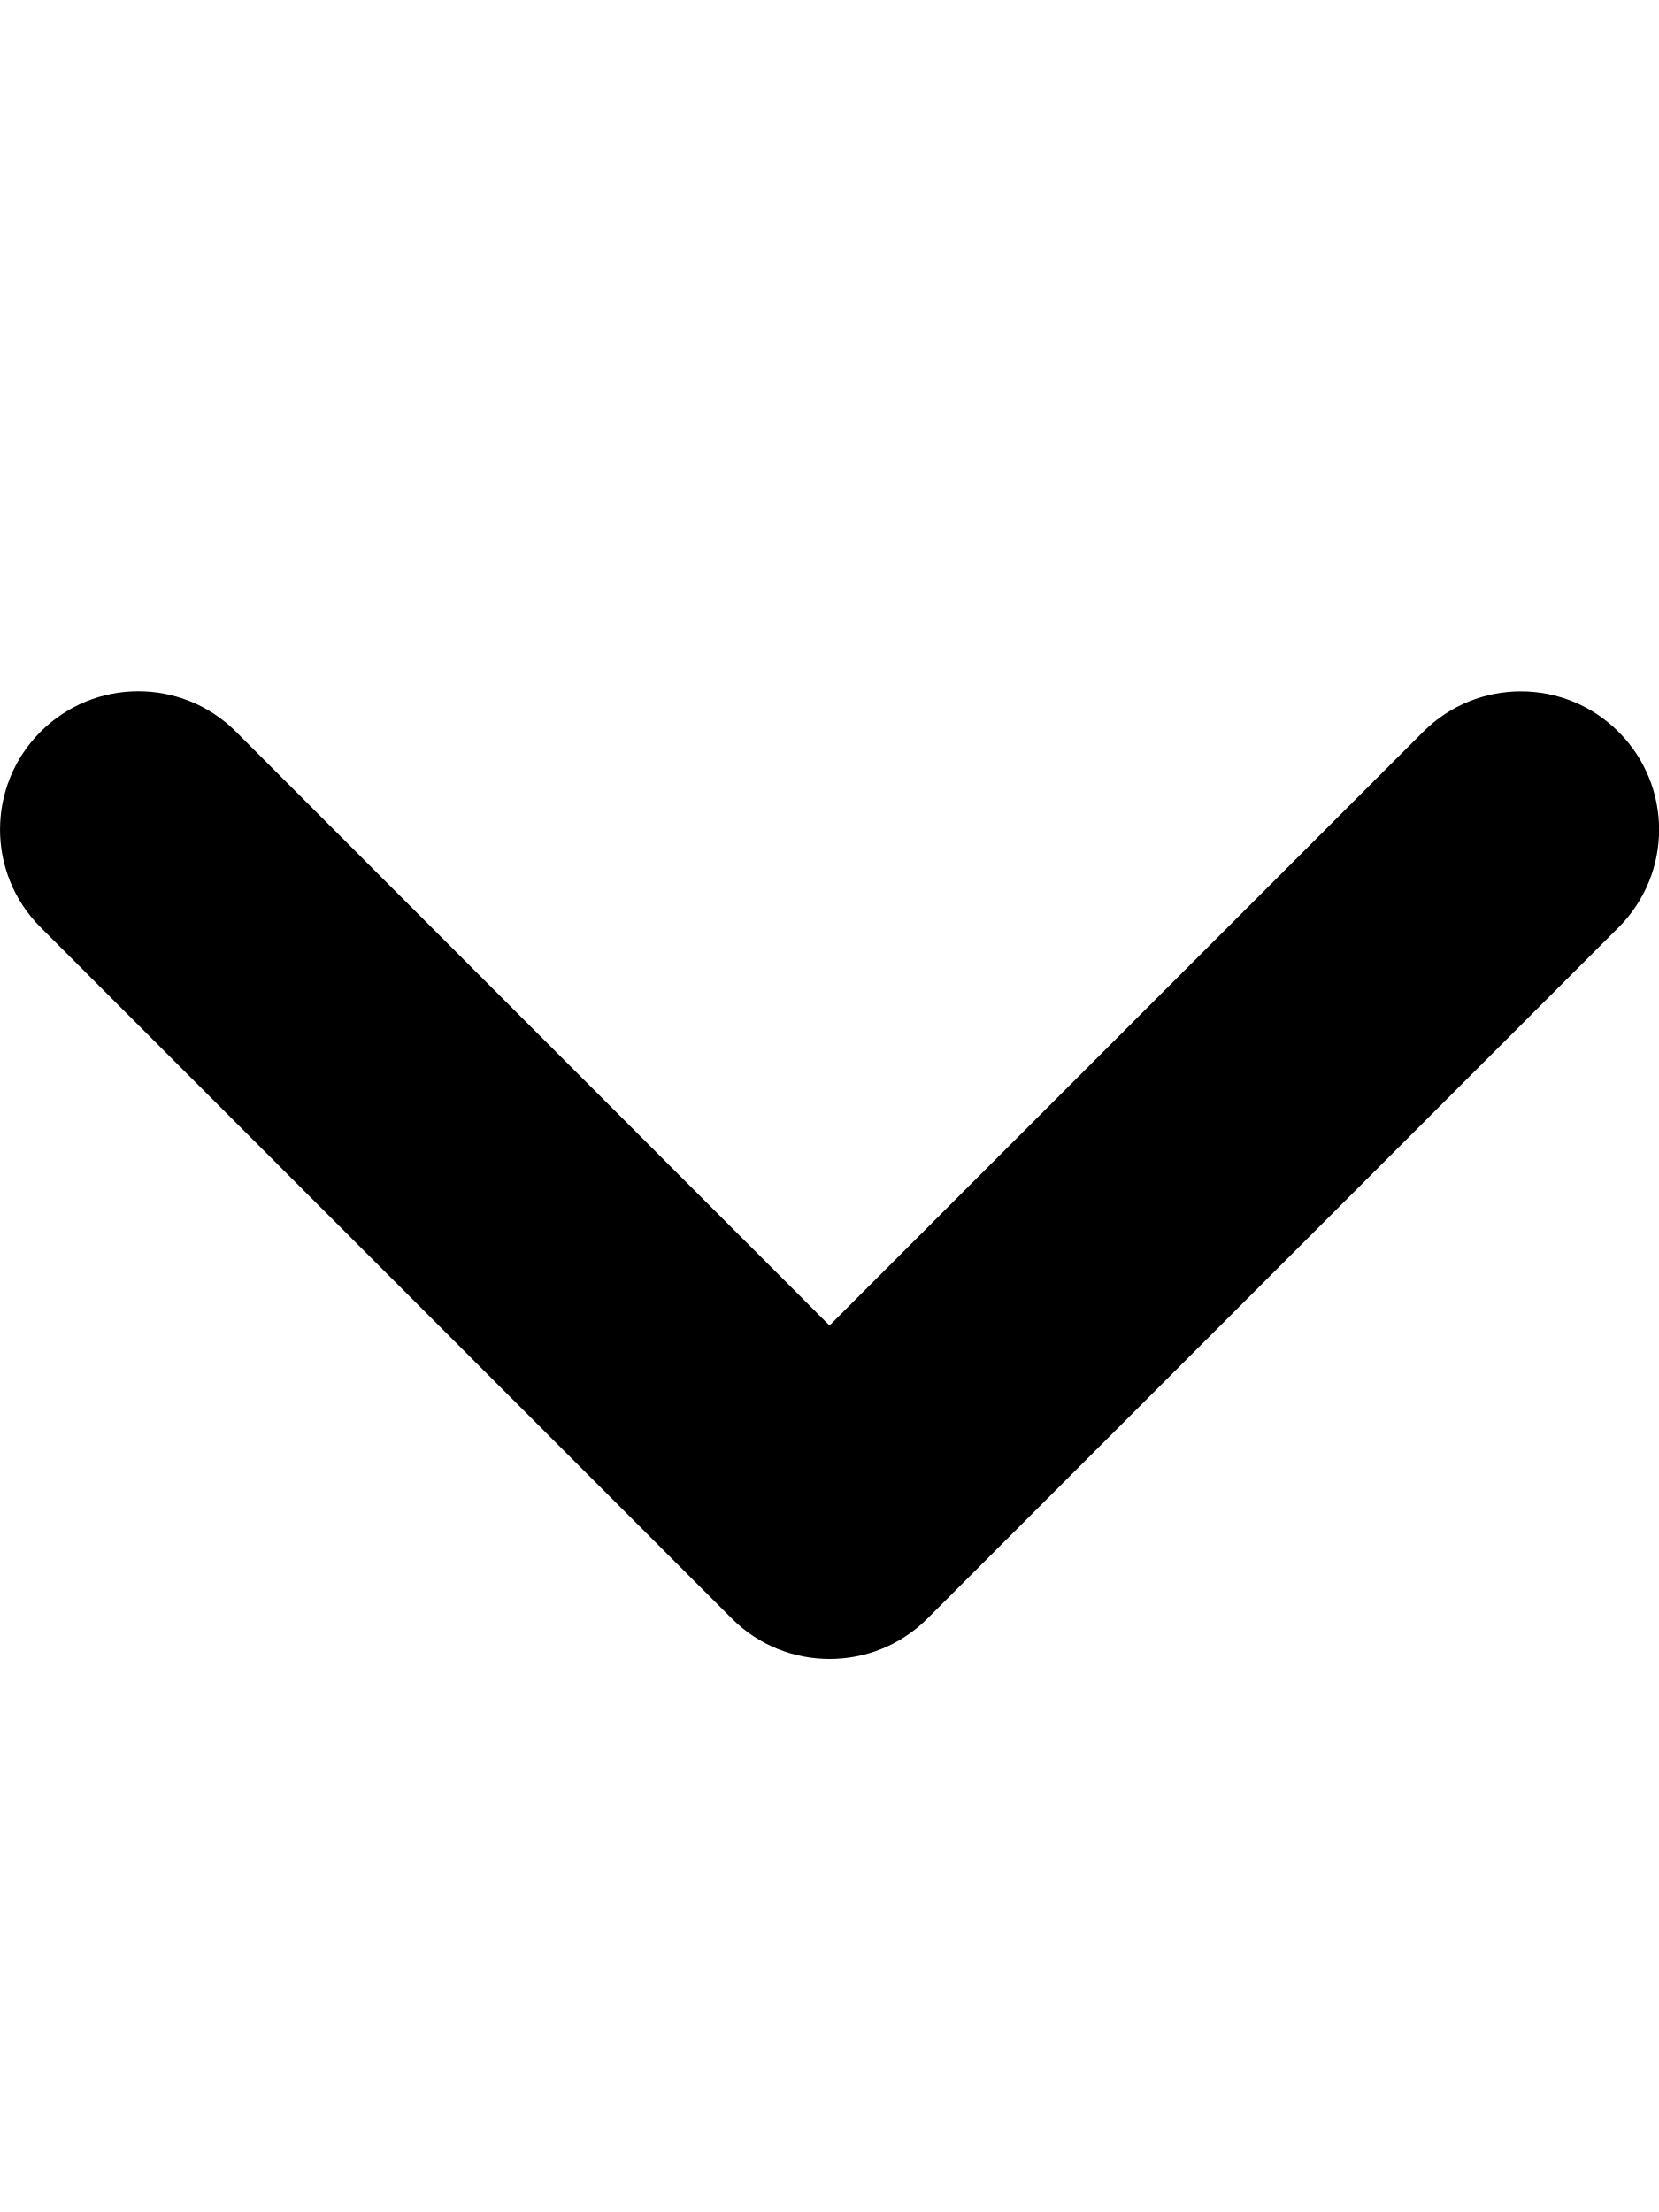
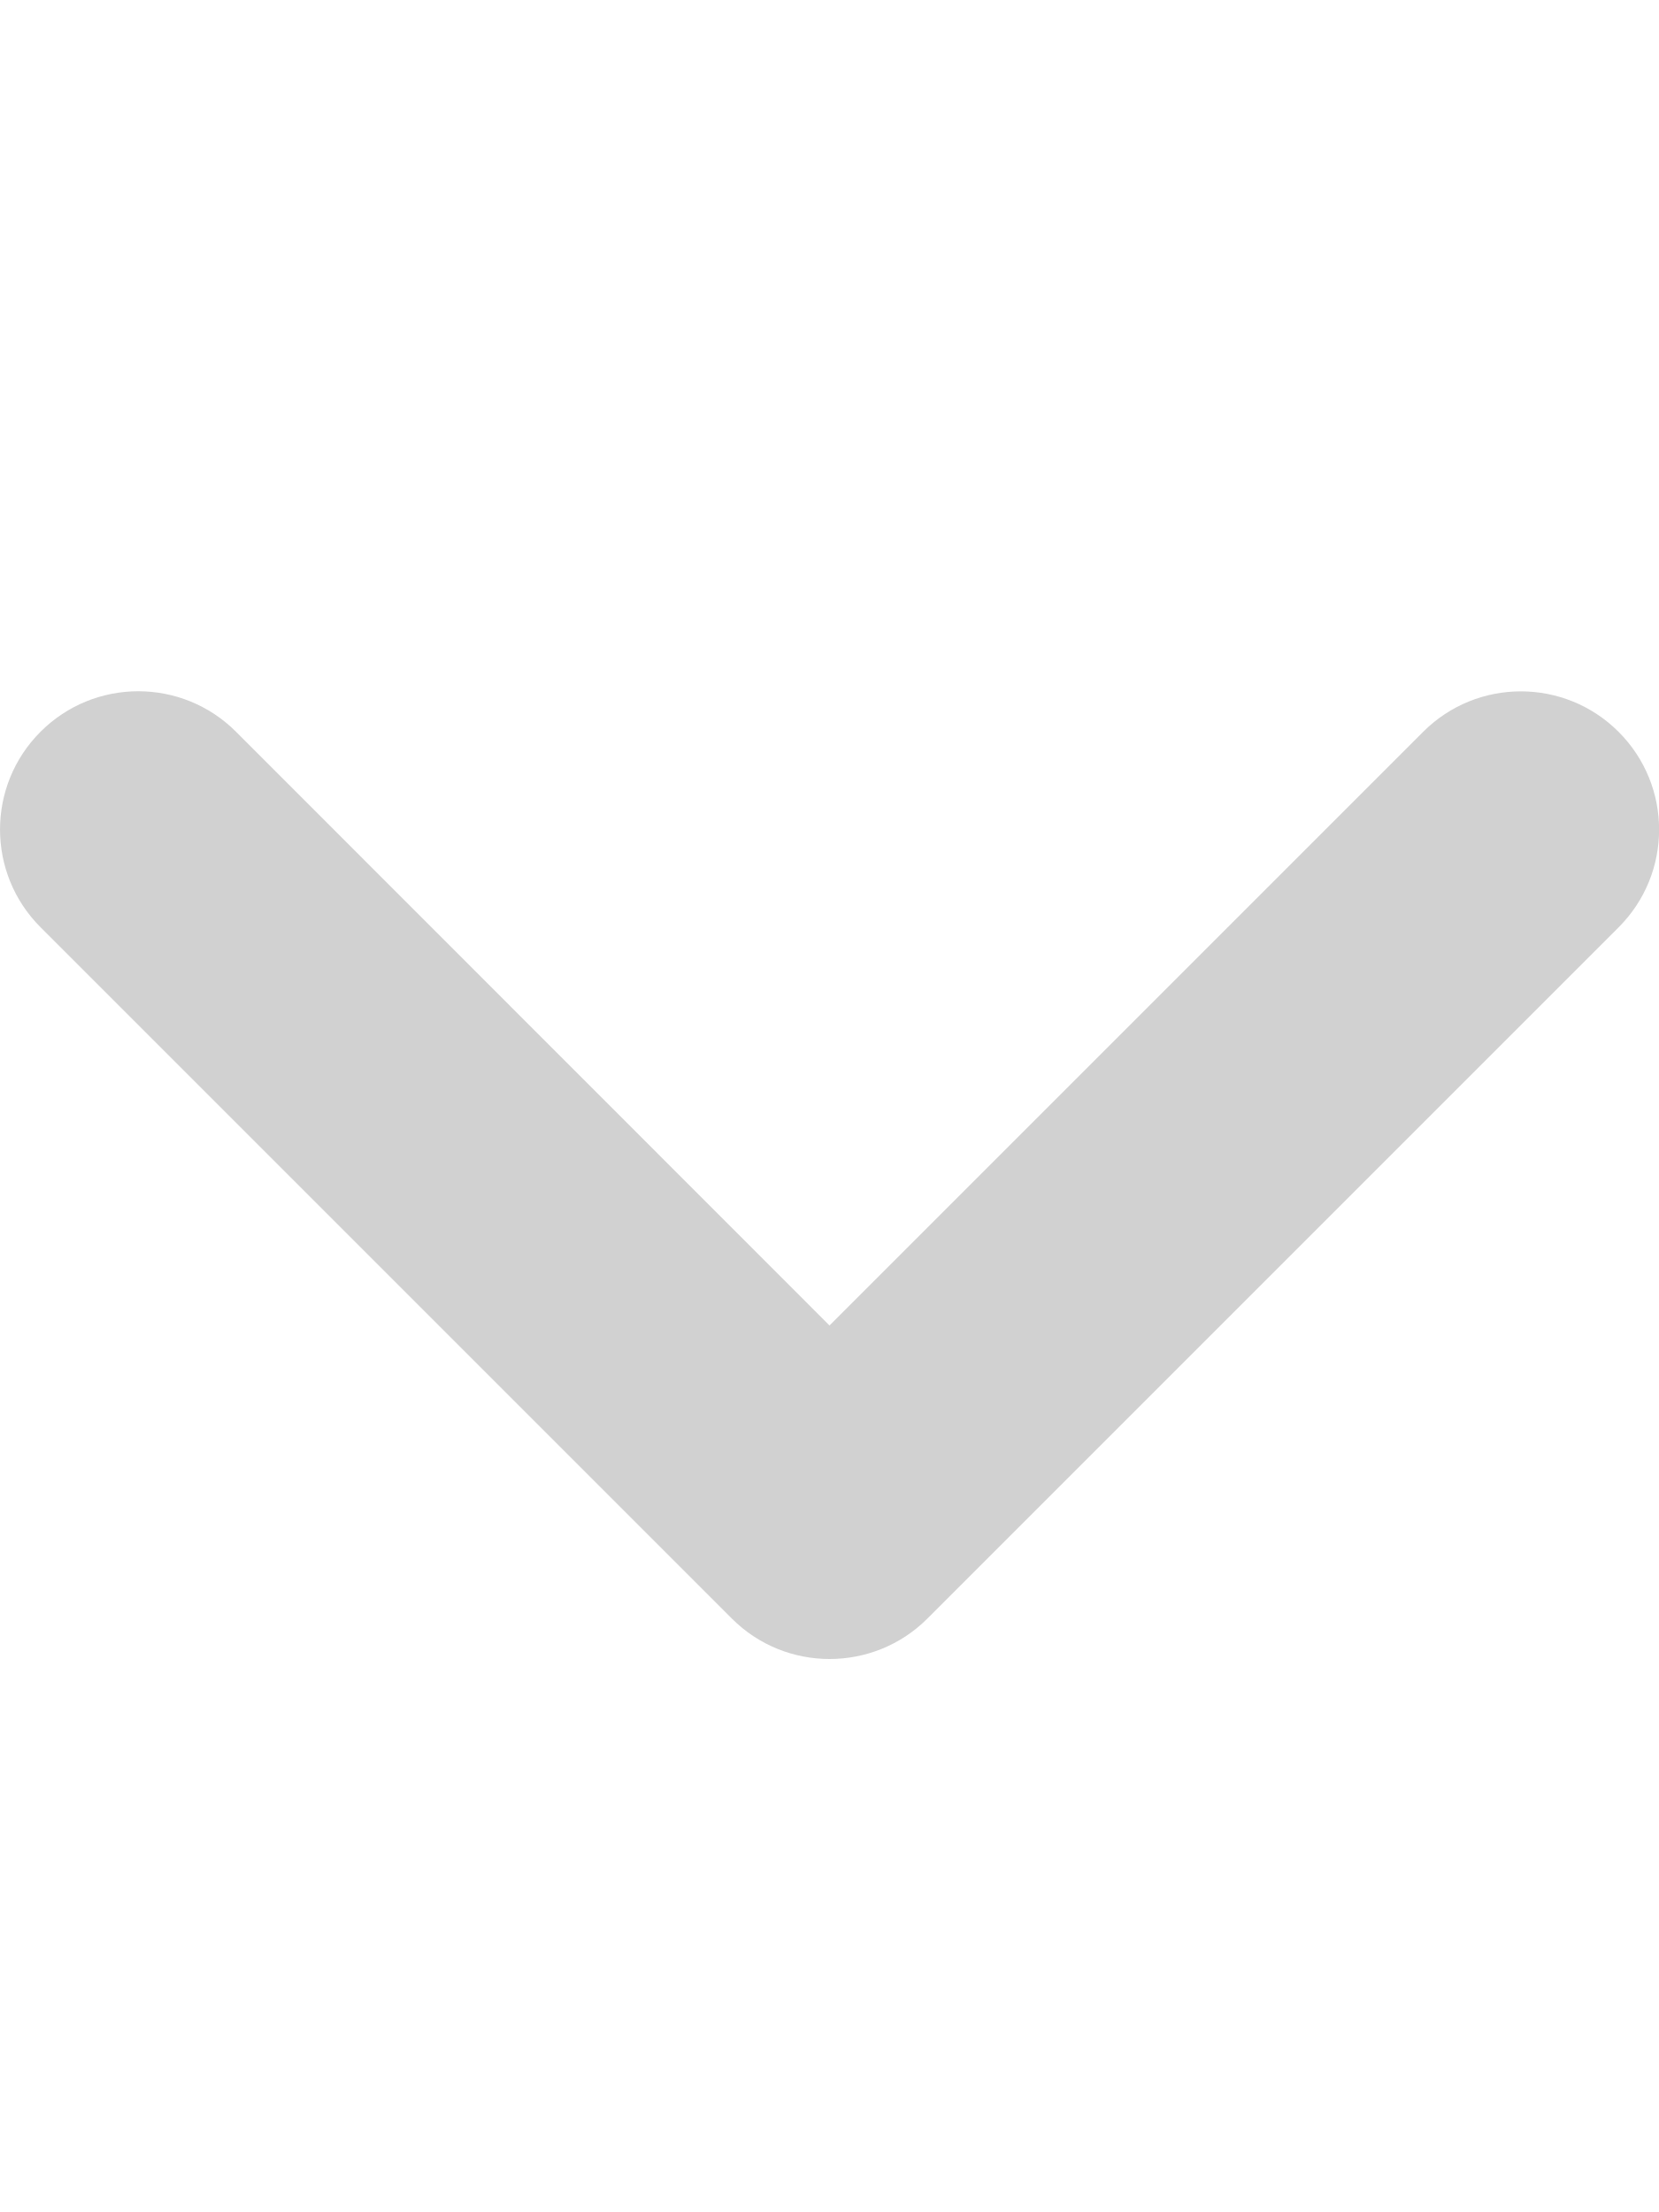
<svg xmlns="http://www.w3.org/2000/svg" viewBox="0 0 384 512">
-   <path d="M192 384c-8.188 0-16.38-3.125-22.62-9.375l-160-160c-12.5-12.5-12.5-32.75 0-45.25s32.75-12.5 45.25 0L192 306.8l137.4-137.4c12.5-12.5 32.75-12.5 45.25 0s12.5 32.75 0 45.25l-160 160C208.4 380.9 200.2 384 192 384z" />
+   <path fill="#d1d1d1" d="M192 384c-8.188 0-16.38-3.125-22.62-9.375l-160-160c-12.5-12.5-12.5-32.75 0-45.25s32.75-12.5 45.25 0L192 306.8l137.4-137.4c12.5-12.5 32.75-12.5 45.25 0s12.5 32.75 0 45.25l-160 160C208.4 380.9 200.2 384 192 384z" />
</svg>
